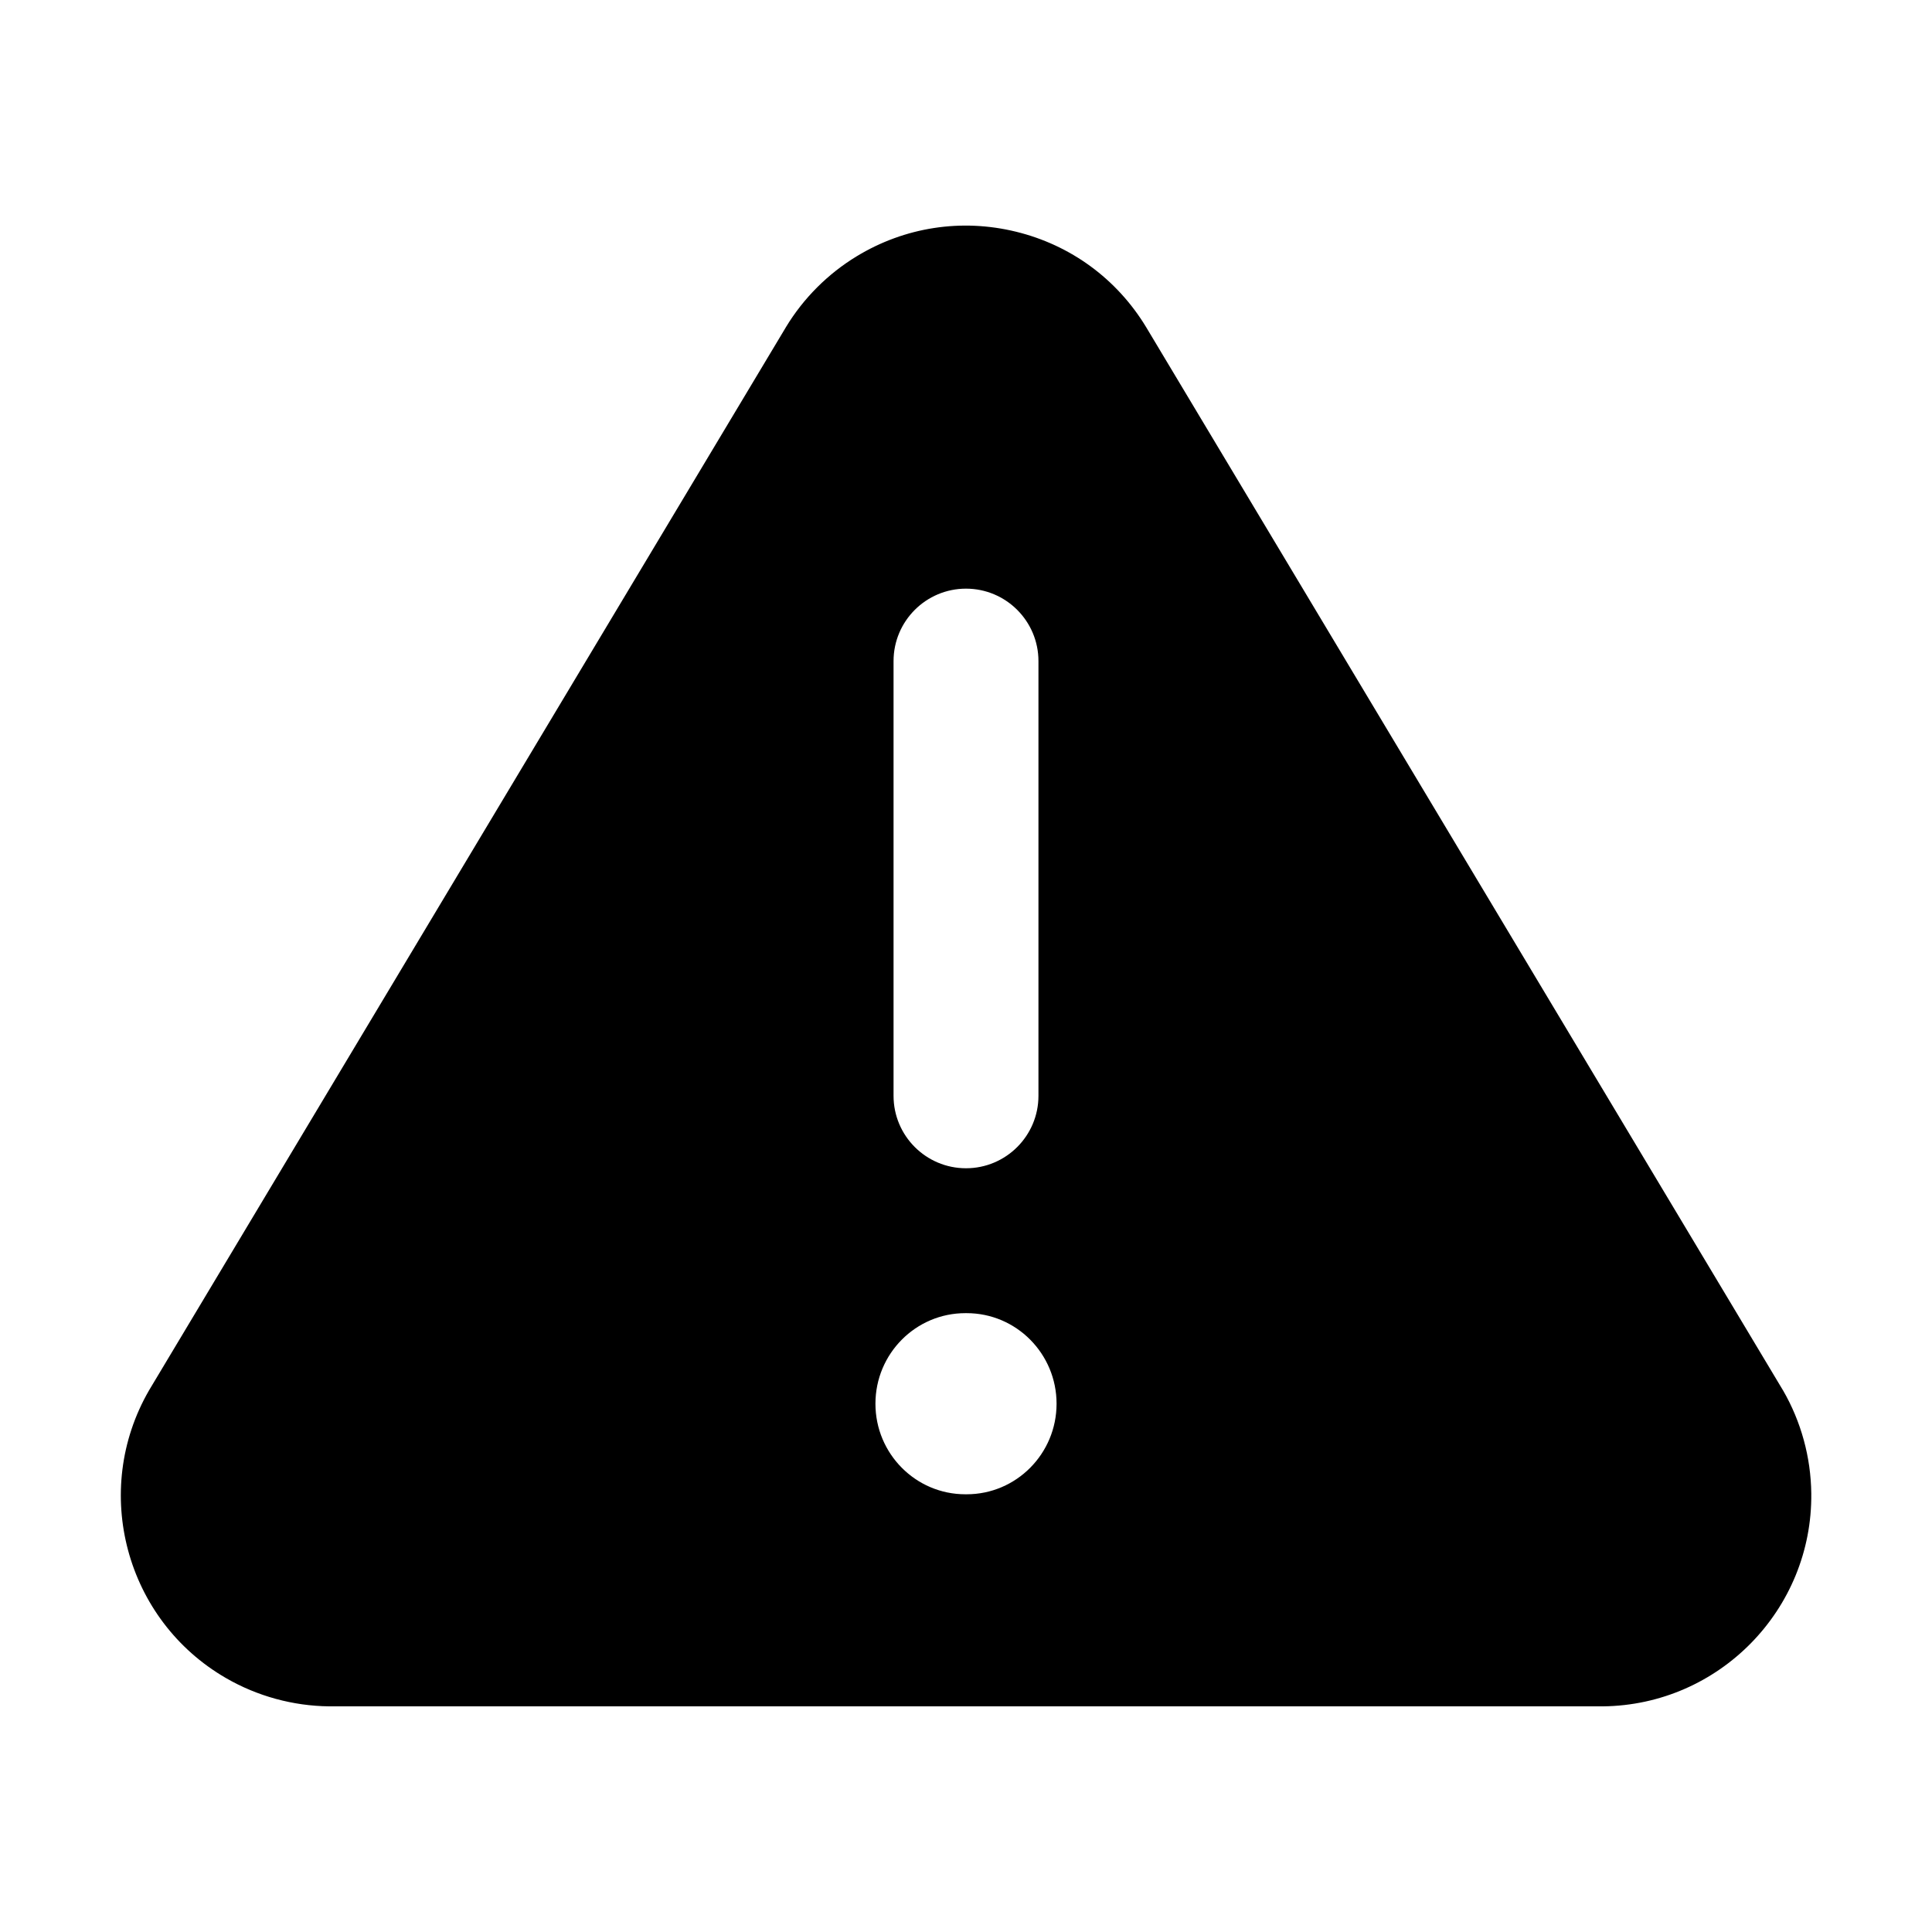
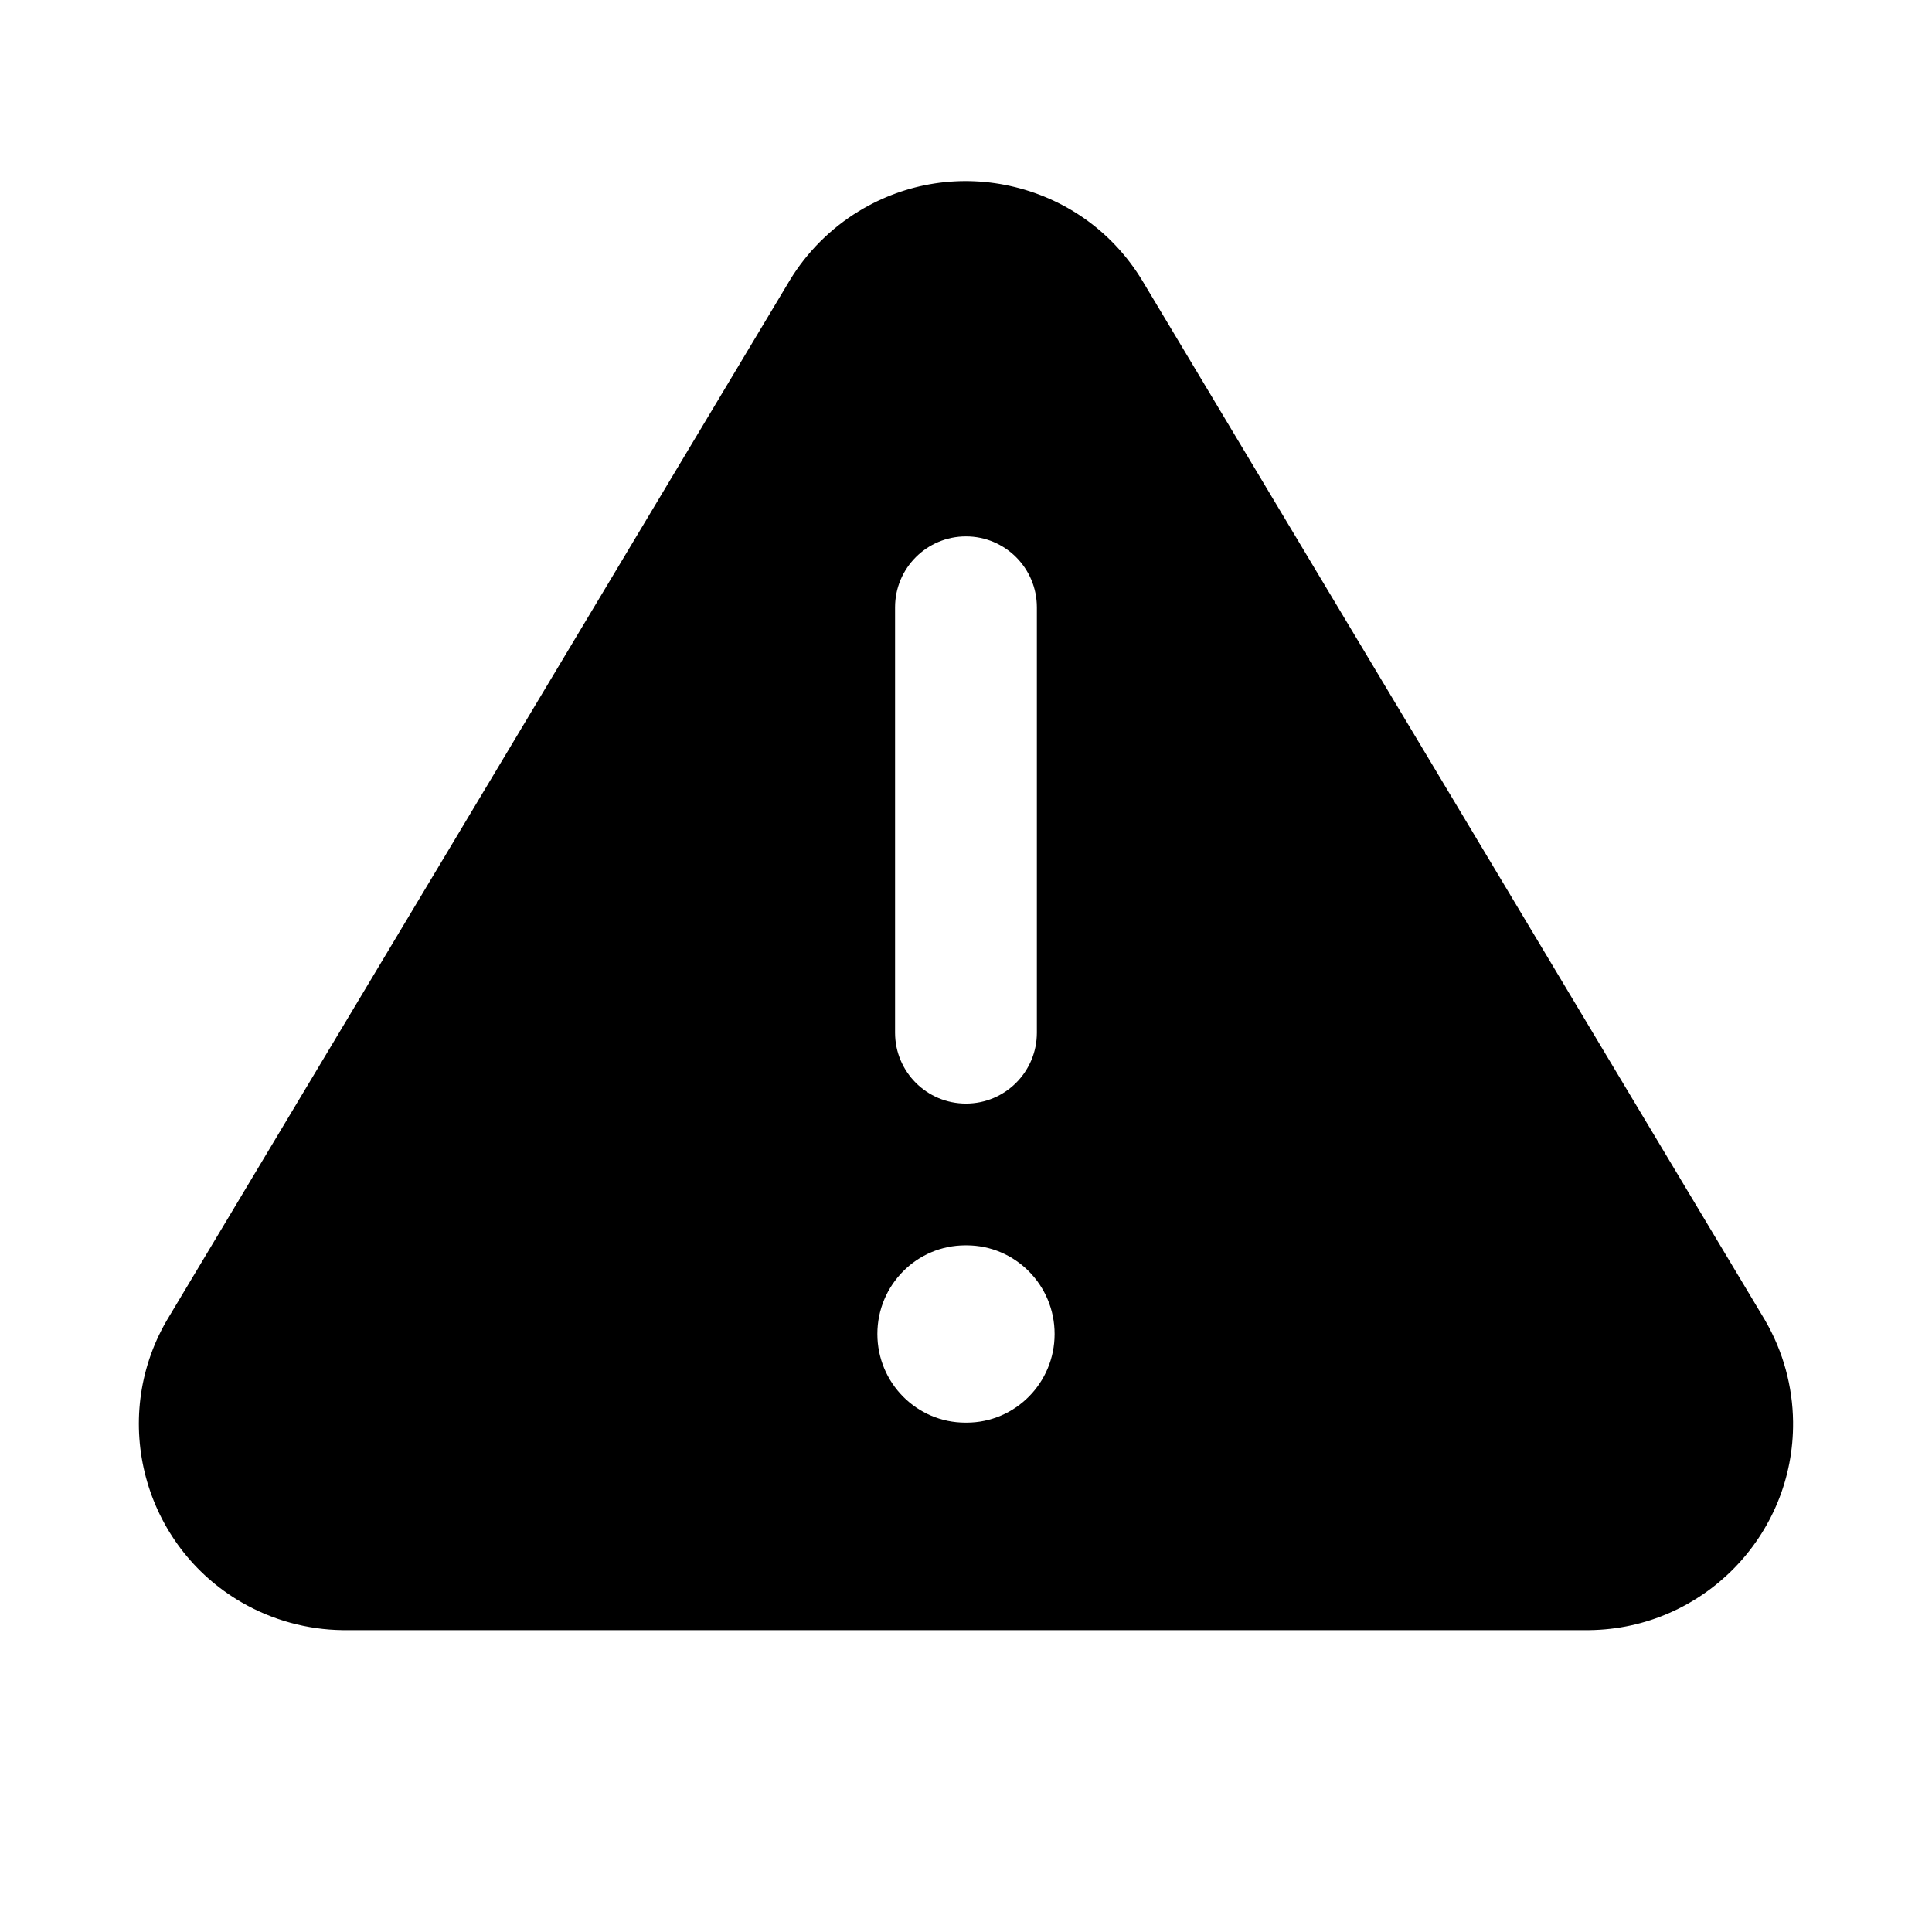
<svg xmlns="http://www.w3.org/2000/svg" id="Icon" viewBox="0 0 512 512">
-   <path d="M472.52,368.47c-.04-.07-.09-.15-.13-.22L303.73,86.68c-7.73-12.75-19.96-21.72-34.45-25.27-14.48-3.55-29.48-1.24-42.22,6.49-7.65,4.64-14.14,11.13-18.77,18.78-.02.02-.03.05-.04.07L39.62,368.25c-.04.07-.09.15-.13.22-15.39,26.65-6.23,60.86,20.42,76.25,8.29,4.79,17.73,7.37,27.3,7.48.06,0,.12,0,.18,0h337.24c.06,0,.12,0,.18,0,30.77-.34,55.54-25.65,55.2-56.43-.11-9.57-2.69-19.01-7.48-27.3ZM236.8,175.2c0-10.6,8.6-19.2,19.2-19.2s19.2,8.6,19.2,19.2v115.2c0,10.6-8.6,19.2-19.2,19.2s-19.2-8.6-19.2-19.2v-115.2ZM256.17,396h-.34c-13.16,0-23.83-10.75-23.83-24s10.67-24,23.83-24h.34c13.16,0,23.83,10.75,23.83,24s-10.67,24-23.83,24Z" />
+   <path d="M467.87,350.07c-.04-.07-.09-.14-.13-.22L302.69,74.31c-7.57-12.47-19.54-21.25-33.71-24.73-14.17-3.47-28.85-1.21-41.32,6.35-7.48,4.54-13.84,10.89-18.37,18.37-.02.02-.03.05-.04.07L44.24,349.85c-.04.07-.09.14-.13.22-15.06,26.08-6.1,59.55,19.99,74.61,8.11,4.68,17.35,7.21,26.71,7.32.06,0,.11,0,.17,0h330.01c.06,0,.11,0,.17,0,30.12-.33,54.35-25.1,54.02-55.22-.1-9.36-2.63-18.6-7.32-26.71ZM237.2,160.94c0-10.38,8.41-18.79,18.79-18.79s18.79,8.41,18.79,18.79v112.73c0,10.38-8.41,18.79-18.79,18.79s-18.79-8.41-18.79-18.79v-112.73ZM256.16,377.01h-.33c-12.88,0-23.32-10.52-23.32-23.49s10.44-23.49,23.32-23.49h.33c12.88,0,23.32,10.52,23.32,23.49s-10.44,23.49-23.32,23.49Z" />
</svg>
